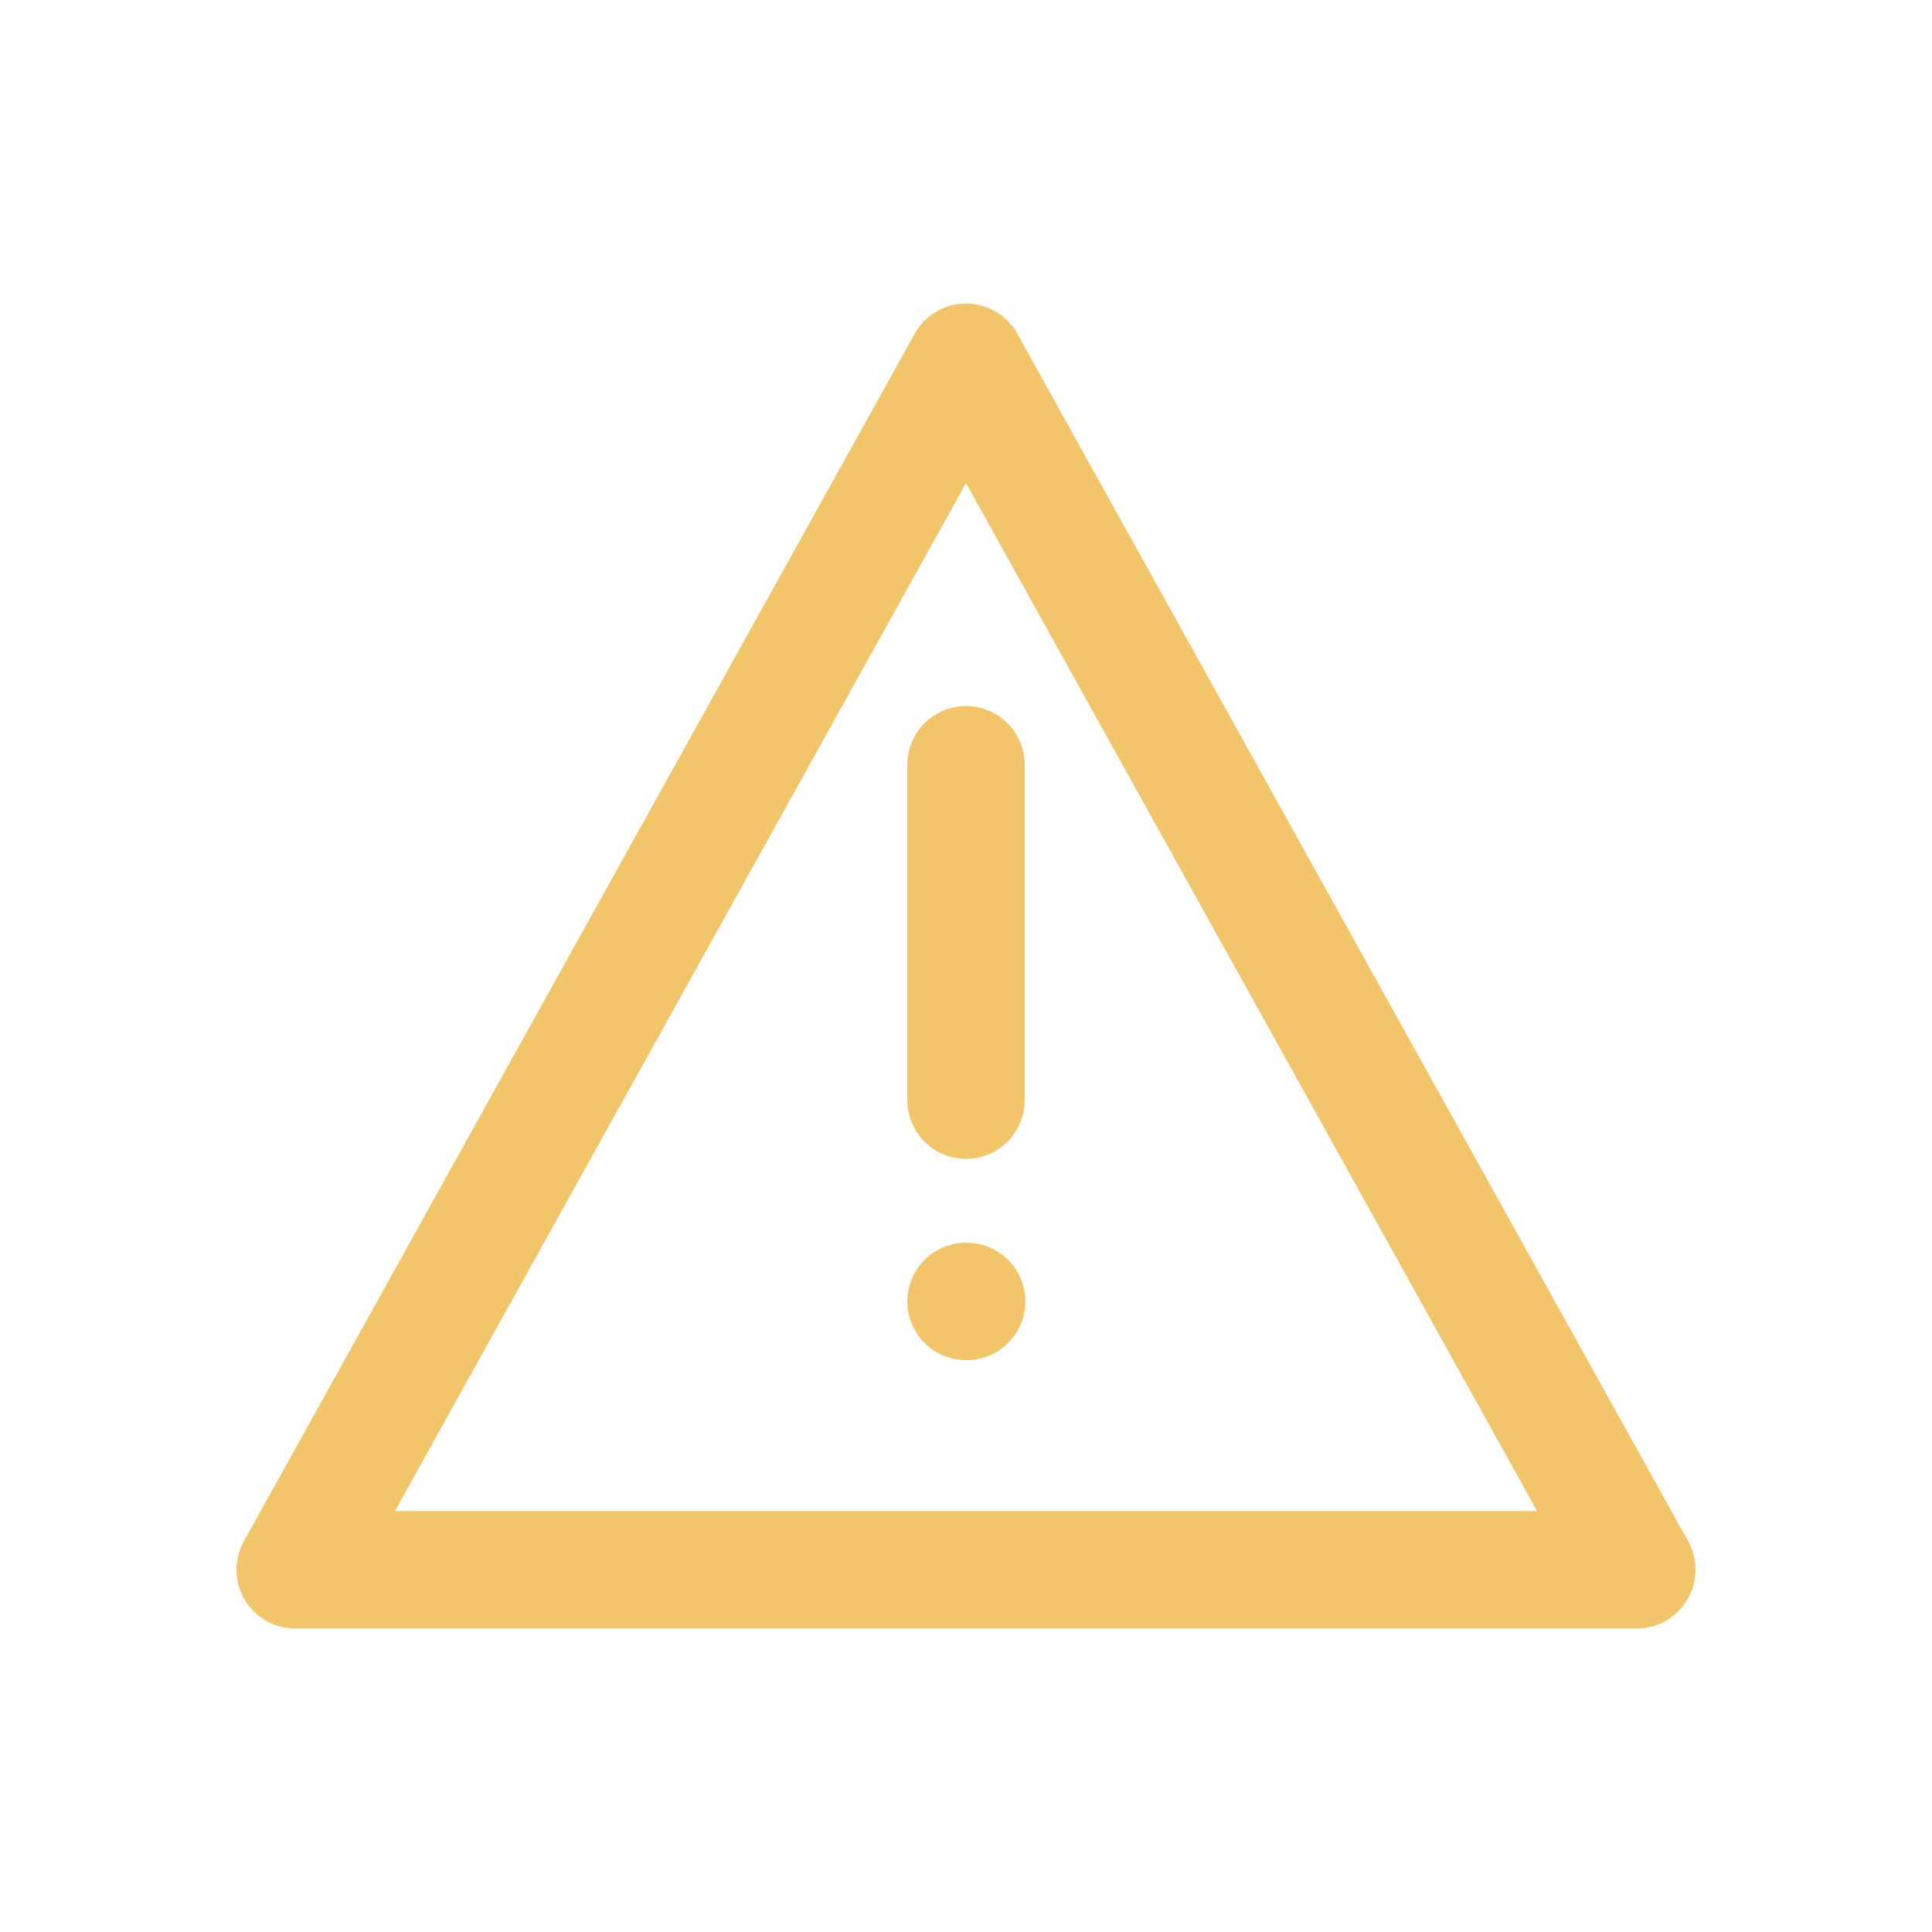
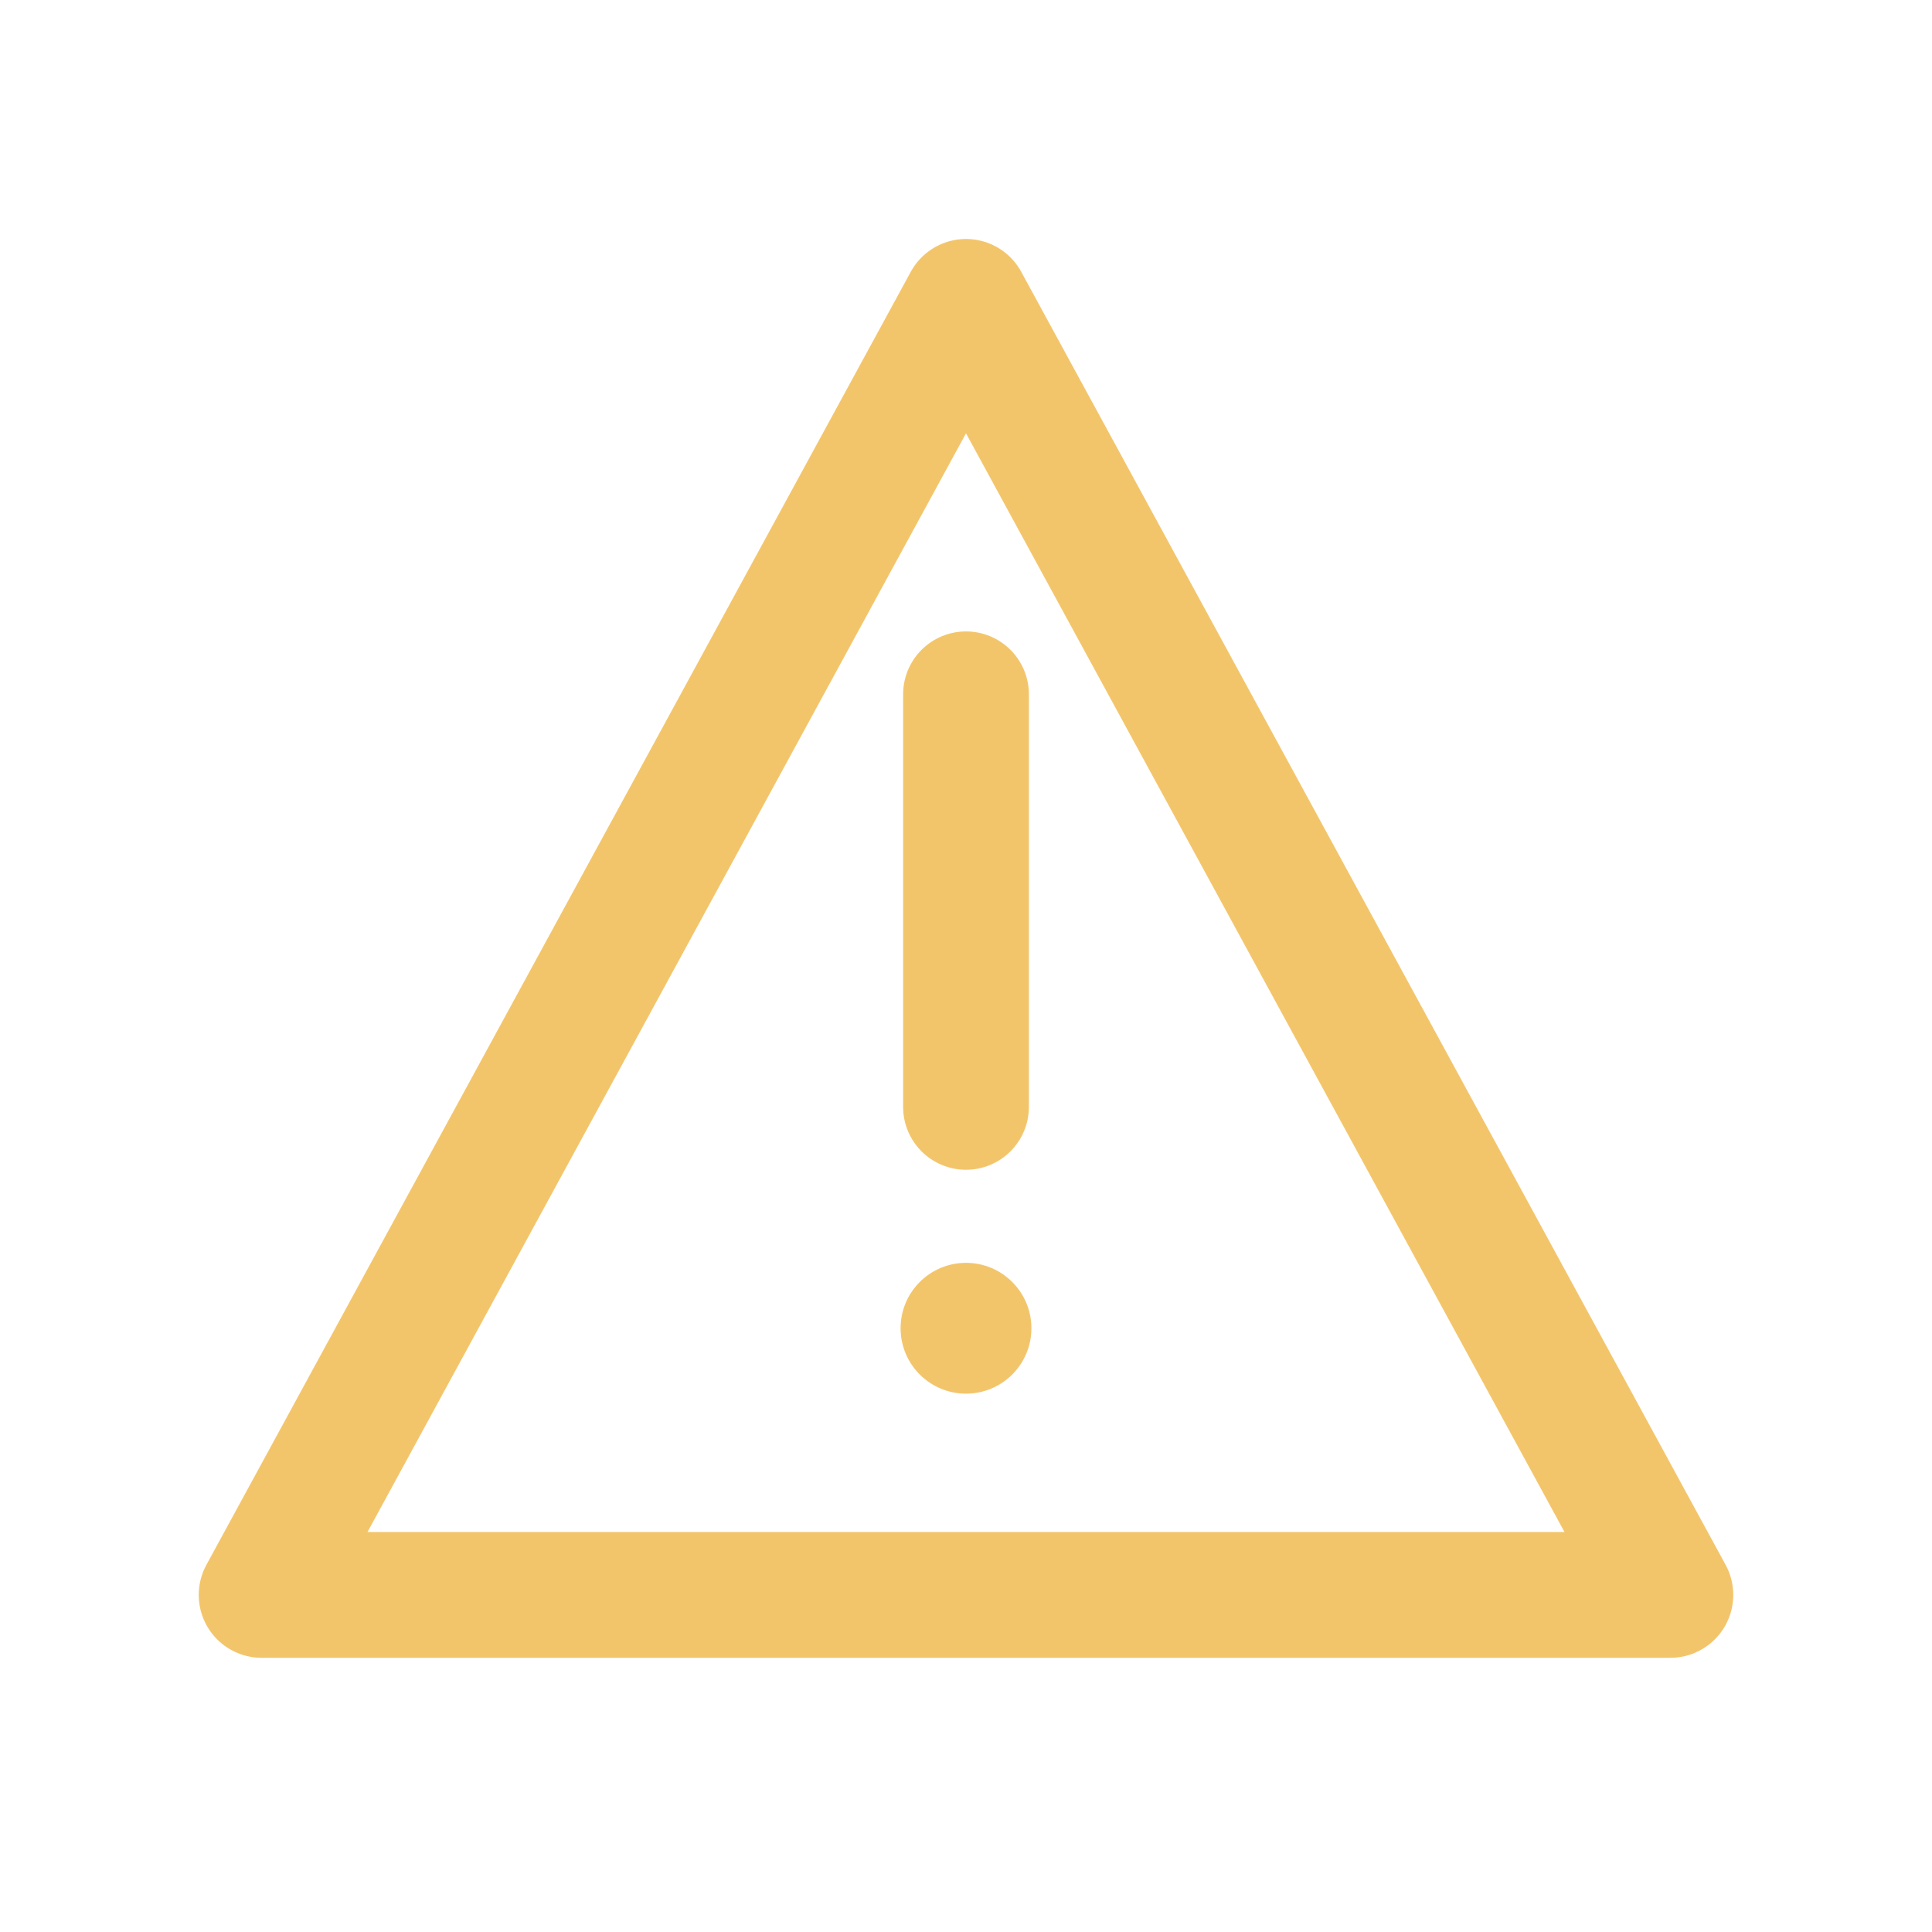
<svg xmlns="http://www.w3.org/2000/svg" width="24" height="24" viewBox="0 0 24 24">
-   <g transform="translate(2 2) scale(0.8333333)" stroke="#F3C56B" stroke-width="1.75" fill="none" stroke-linecap="round" stroke-linejoin="round" color="#F3C56B">
-     <path d="m12 3 10 18H2zM12 9v5m0 3h.01" />
+   <g transform="translate(2 2) scale(1.25)" stroke="#F3C56B" stroke-width="1.25" fill="none" stroke-linecap="round" stroke-linejoin="round" color="#F3C56B">
+     <path d="m8 1.4 7 12.85H1zM8 5.3v4.1" />
+     <circle cx="8" cy="11.6" r=".65" fill="currentColor" stroke="none" />
  </g>
</svg>
